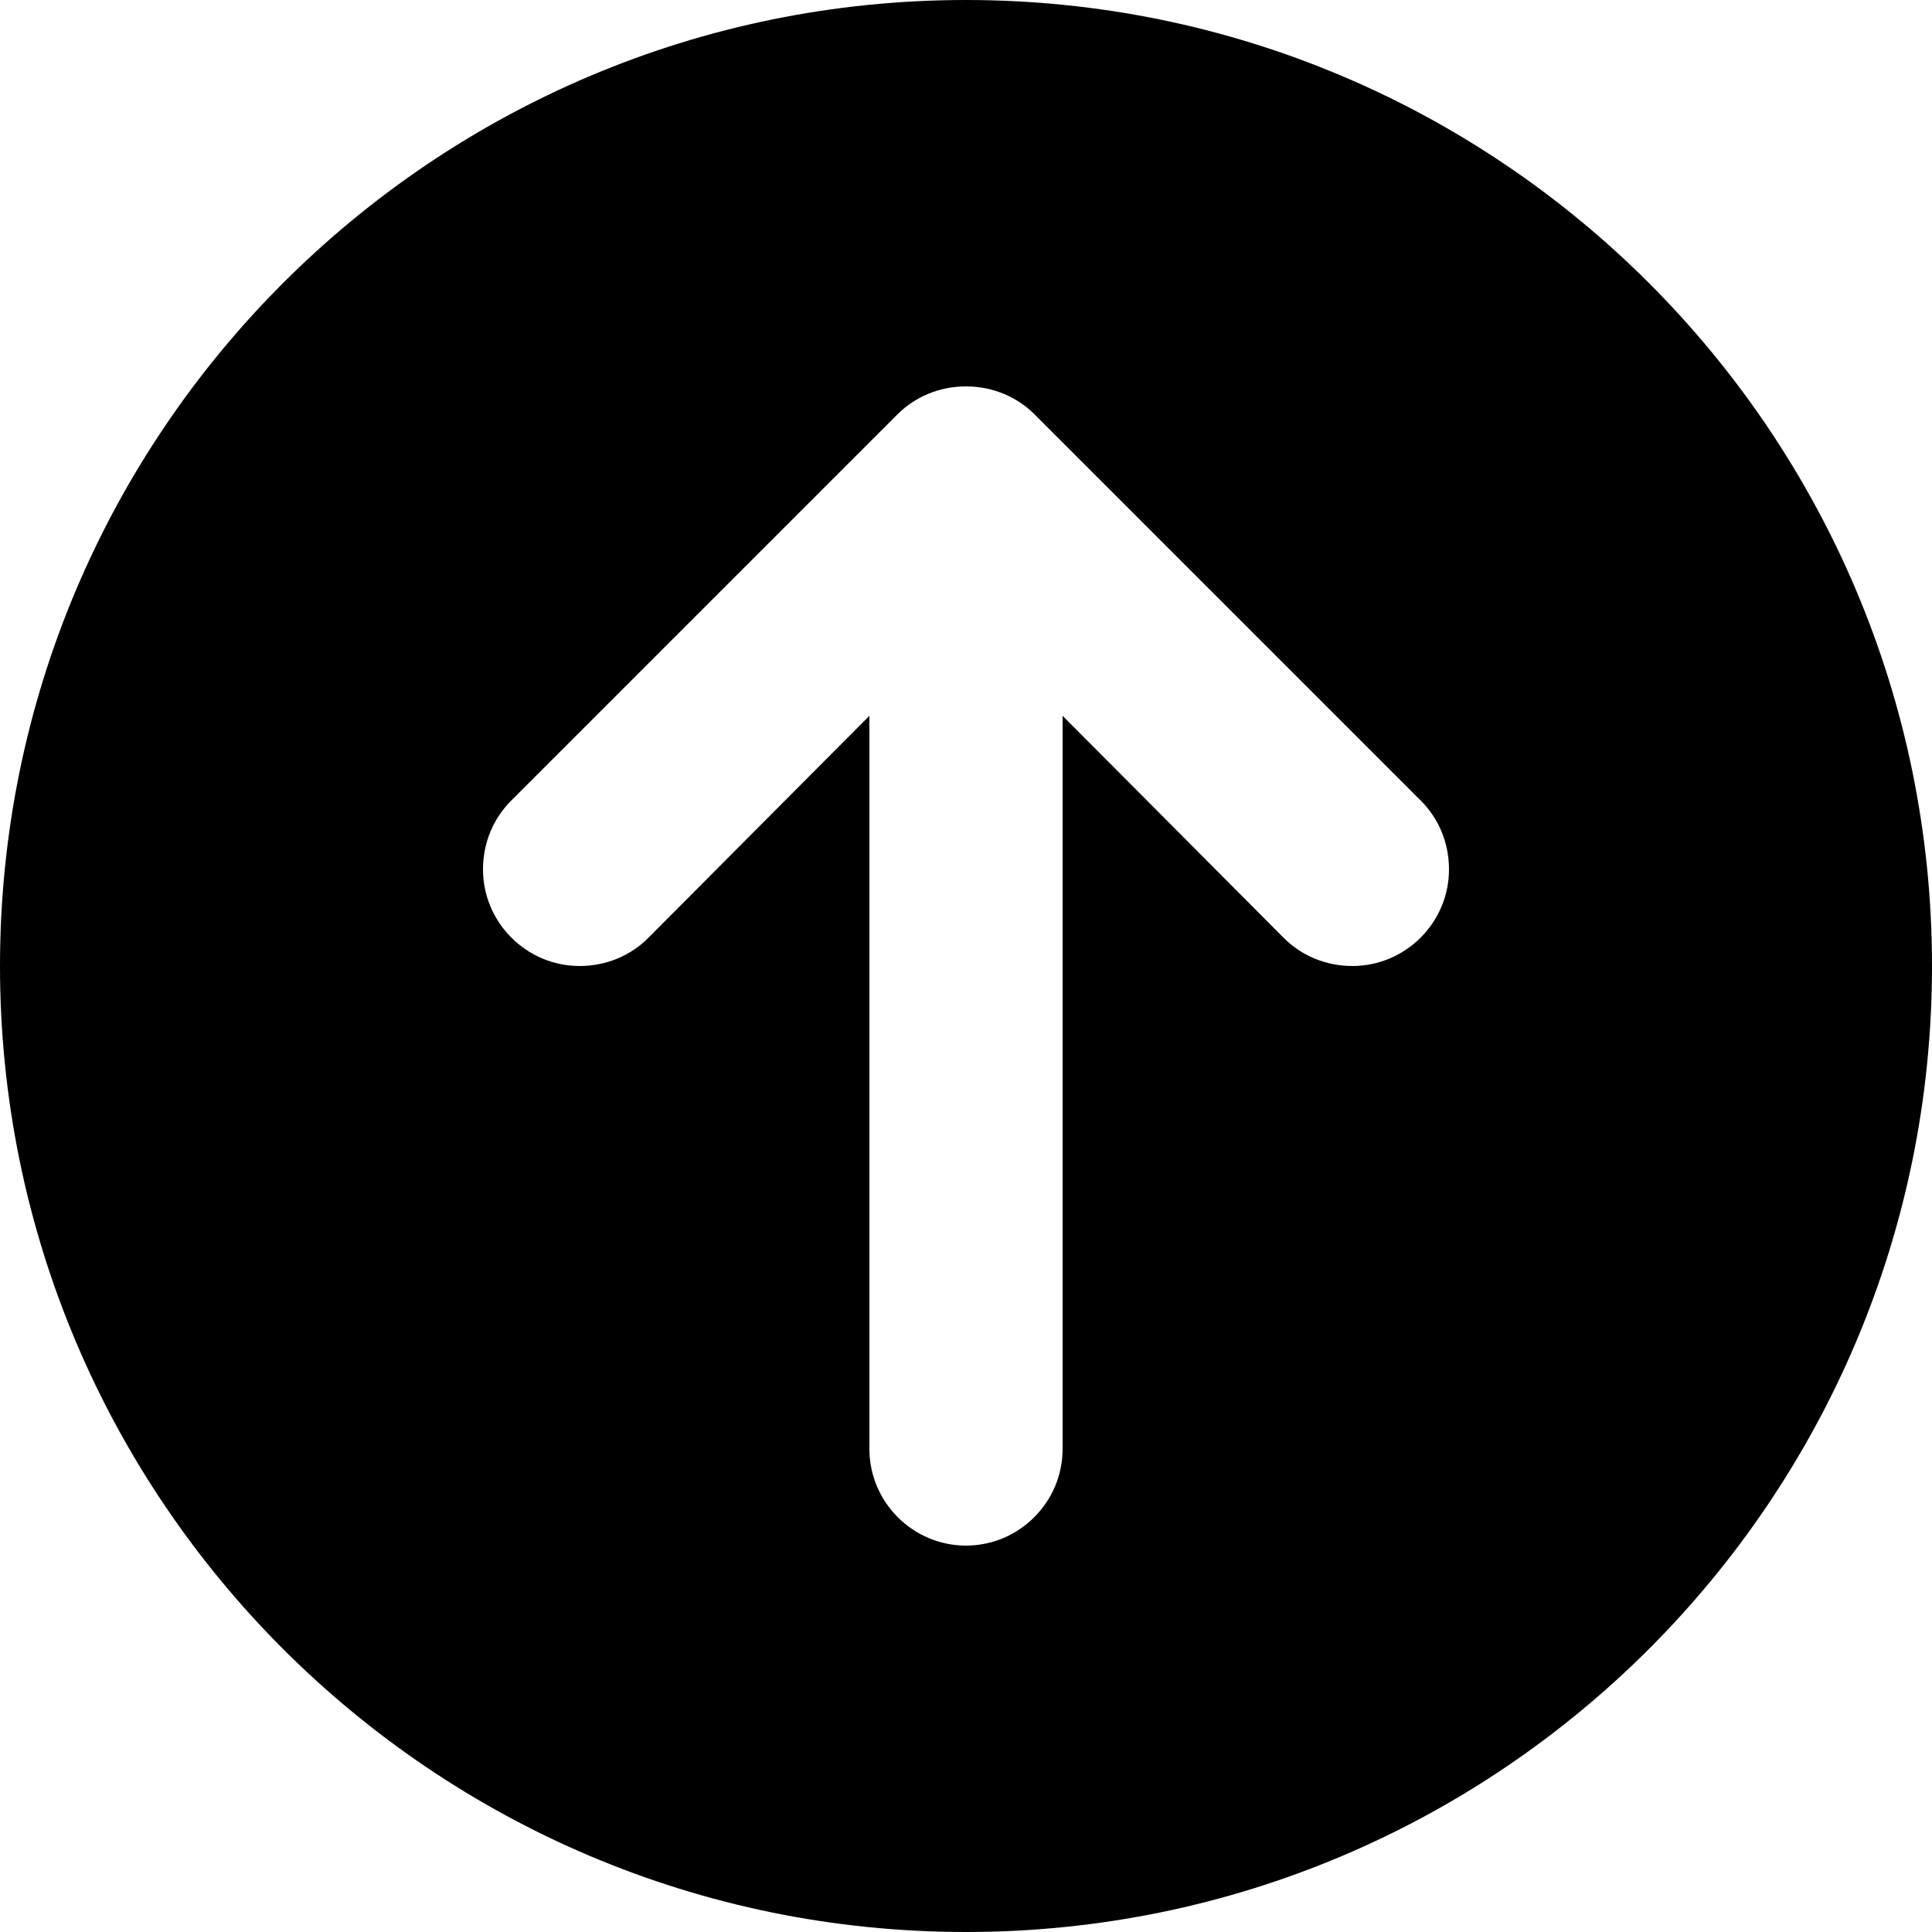
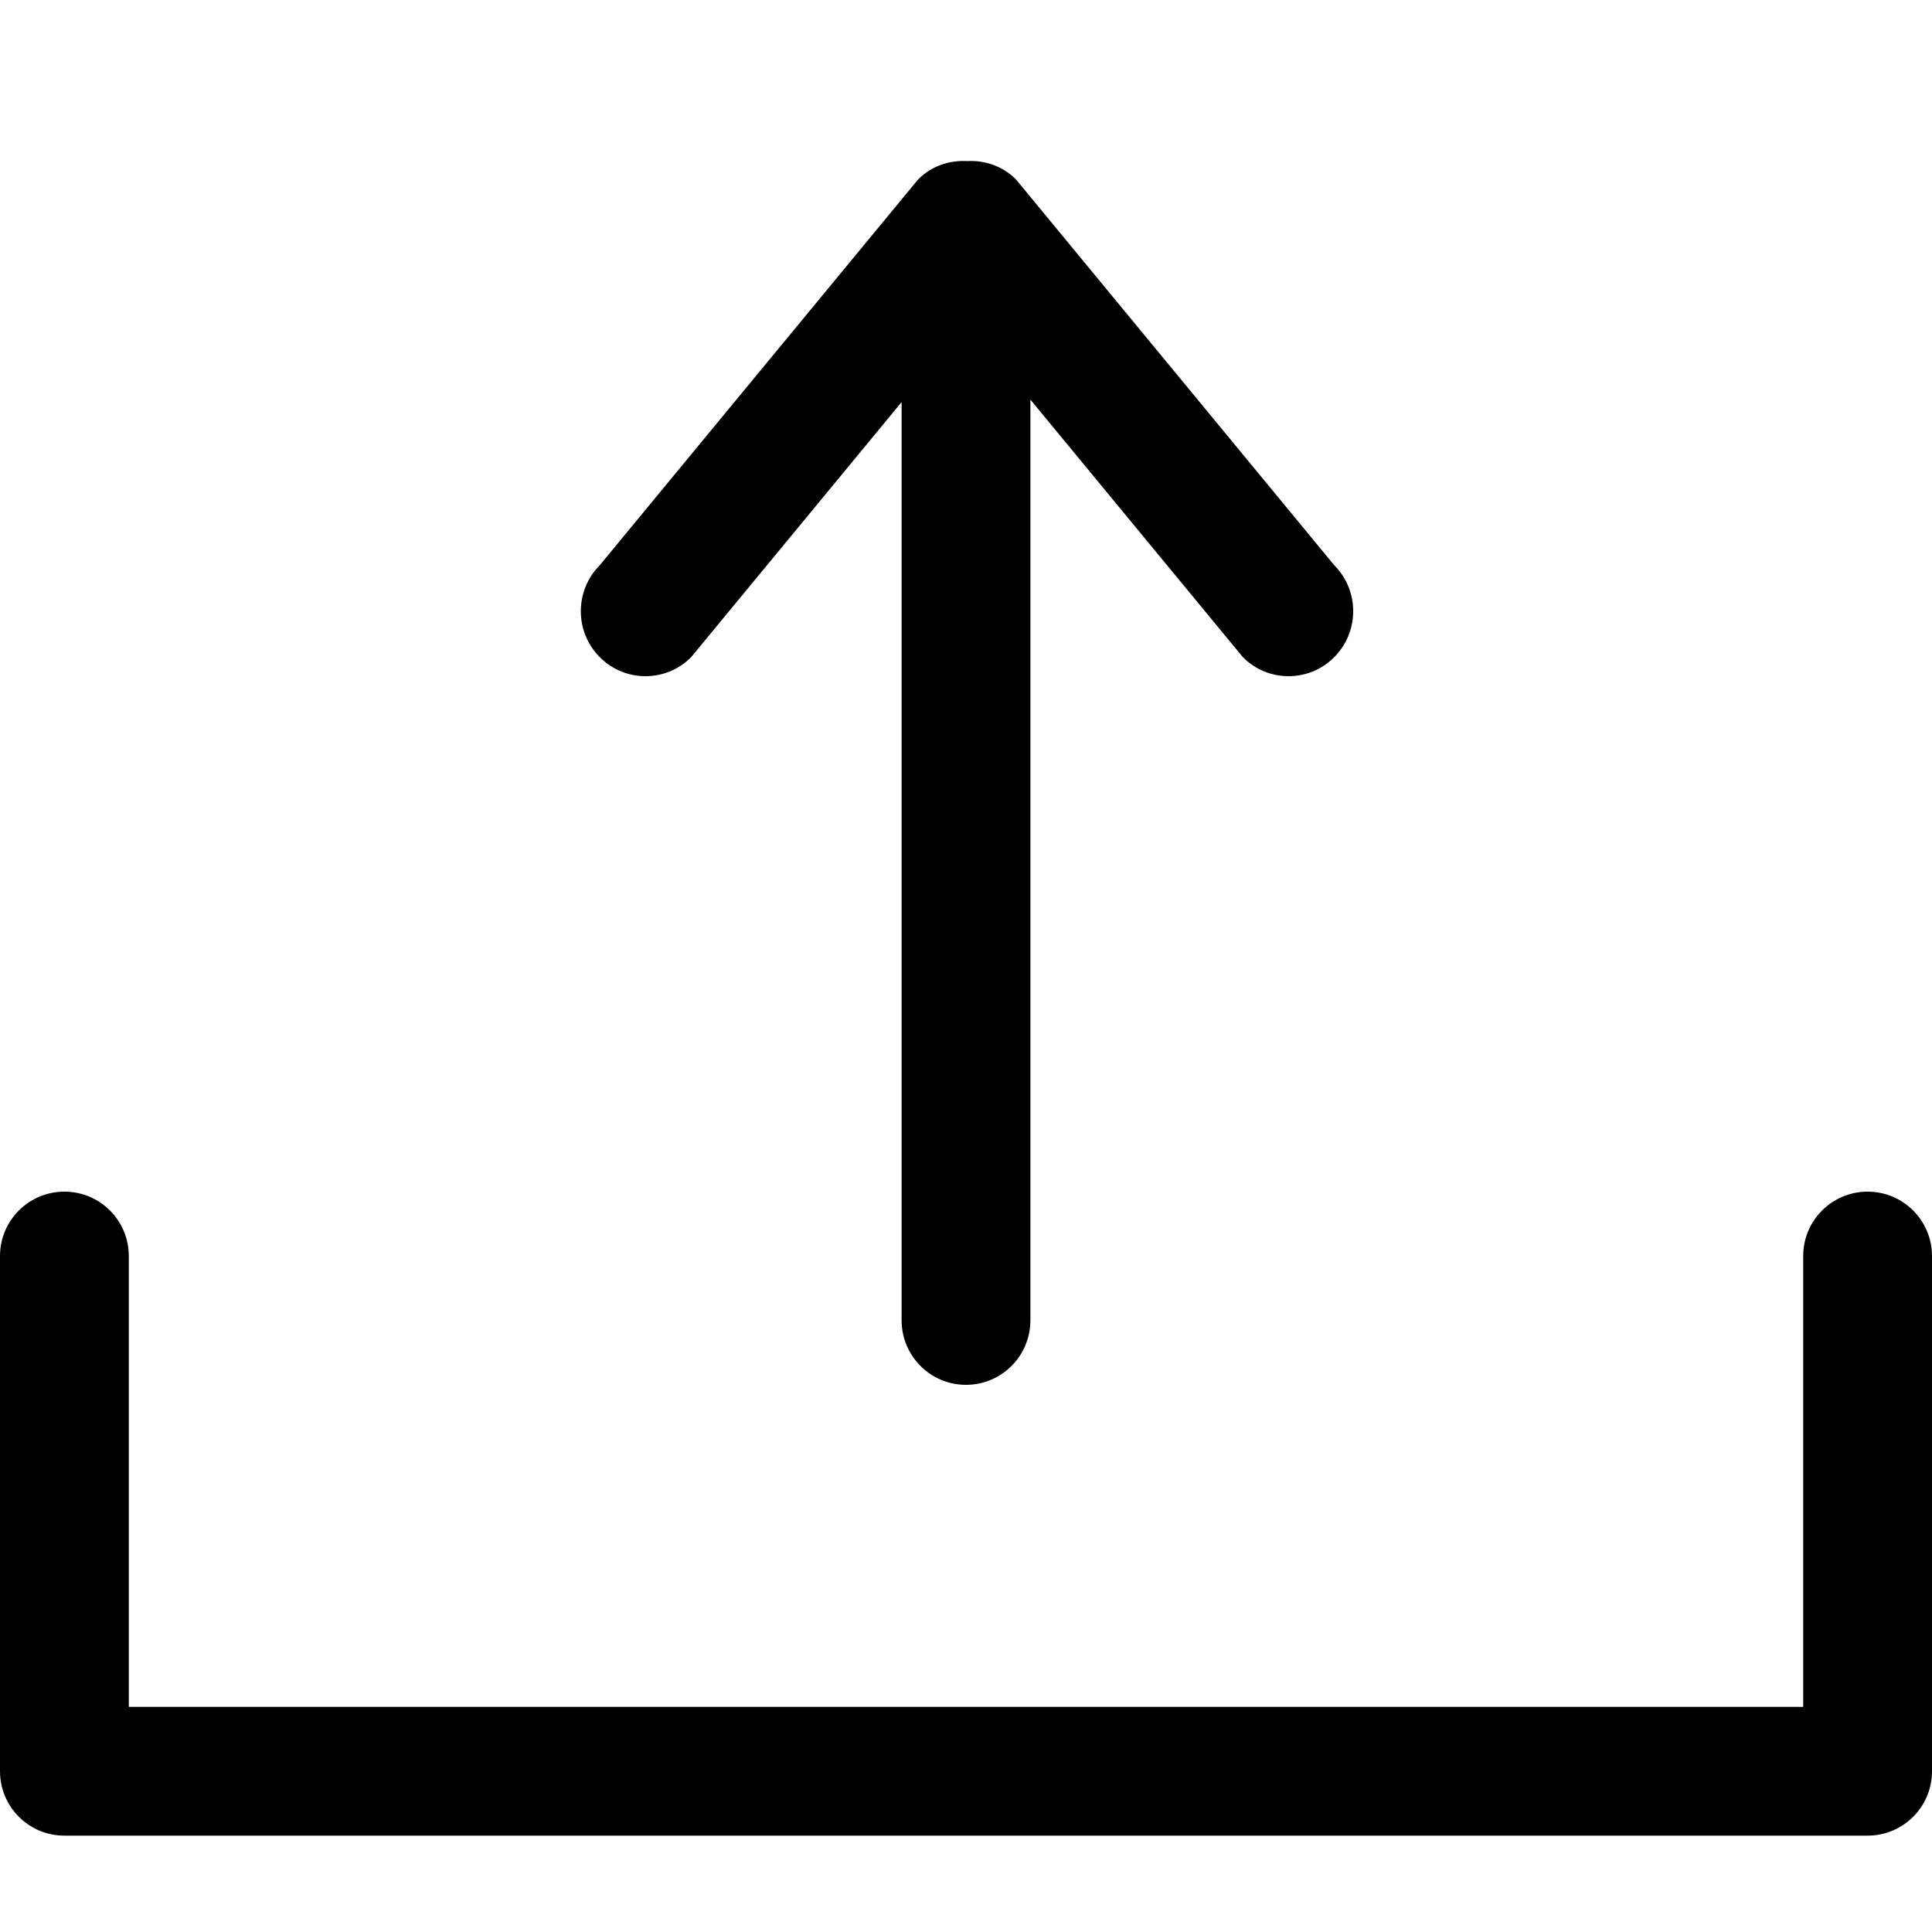
- <svg xmlns="http://www.w3.org/2000/svg" version="1.1" id="Layer_1" x="0px" y="0px" viewBox="0 0 20 20" enable-background="new 0 0 20 20" xml:space="preserve">
-   <g id="upload_1_">
-     <g>
-       <path fill-rule="evenodd" clip-rule="evenodd" d="M10,0C4.48,0,0,4.48,0,10c0,5.52,4.48,10,10,10s10-4.48,10-10    C20,4.48,15.52,0,10,0z M14,10c-0.28,0-0.53-0.11-0.71-0.29L11,7.41V15c0,0.55-0.45,1-1,1s-1-0.45-1-1V7.41L6.71,9.71    C6.53,9.89,6.28,10,6,10c-0.55,0-1-0.45-1-1c0-0.28,0.11-0.53,0.29-0.71l4-4C9.47,4.11,9.72,4,10,4s0.53,0.11,0.71,0.29l4,4    C14.89,8.47,15,8.72,15,9C15,9.55,14.55,10,14,10z" />
-     </g>
+ <svg xmlns="http://www.w3.org/2000/svg" width="24px" height="24px" viewBox="0 0 24 24" version="1.1">
+   <defs />
+   <g id="0:-Icons-/-Dark-/-Upload" stroke="none" stroke-width="1" fill="none" fill-rule="evenodd">
+     <path d="M8.586,8.163 L11.2,4.995 L11.2,16.401 C11.2,16.844 11.558,17.203 12,17.203 C12.442,17.203 12.8,16.844 12.8,16.401 L12.8,4.964 L15.439,8.163 C15.752,8.479 16.261,8.479 16.575,8.163 C16.888,7.848 16.888,7.337 16.575,7.022 L12.621,2.229 C12.453,2.061 12.231,1.989 12.013,2.001 C11.794,1.989 11.572,2.061 11.405,2.229 L7.45,7.022 C7.137,7.337 7.137,7.848 7.45,8.163 C7.764,8.479 8.273,8.479 8.586,8.163 L8.586,8.163 Z M23.2,14.803 C22.758,14.803 22.4,15.161 22.4,15.603 L22.4,21.203 L1.6,21.203 L1.6,15.603 C1.6,15.161 1.242,14.803 0.8,14.803 C0.358,14.803 0,15.161 0,15.603 L0,22.003 C0,22.445 0.358,22.803 0.8,22.803 L23.2,22.803 C23.642,22.803 24,22.445 24,22.003 L24,15.603 C24,15.161 23.642,14.803 23.2,14.803 L23.2,14.803 Z" id="Fill-103" fill="#000000" />
  </g>
</svg>
